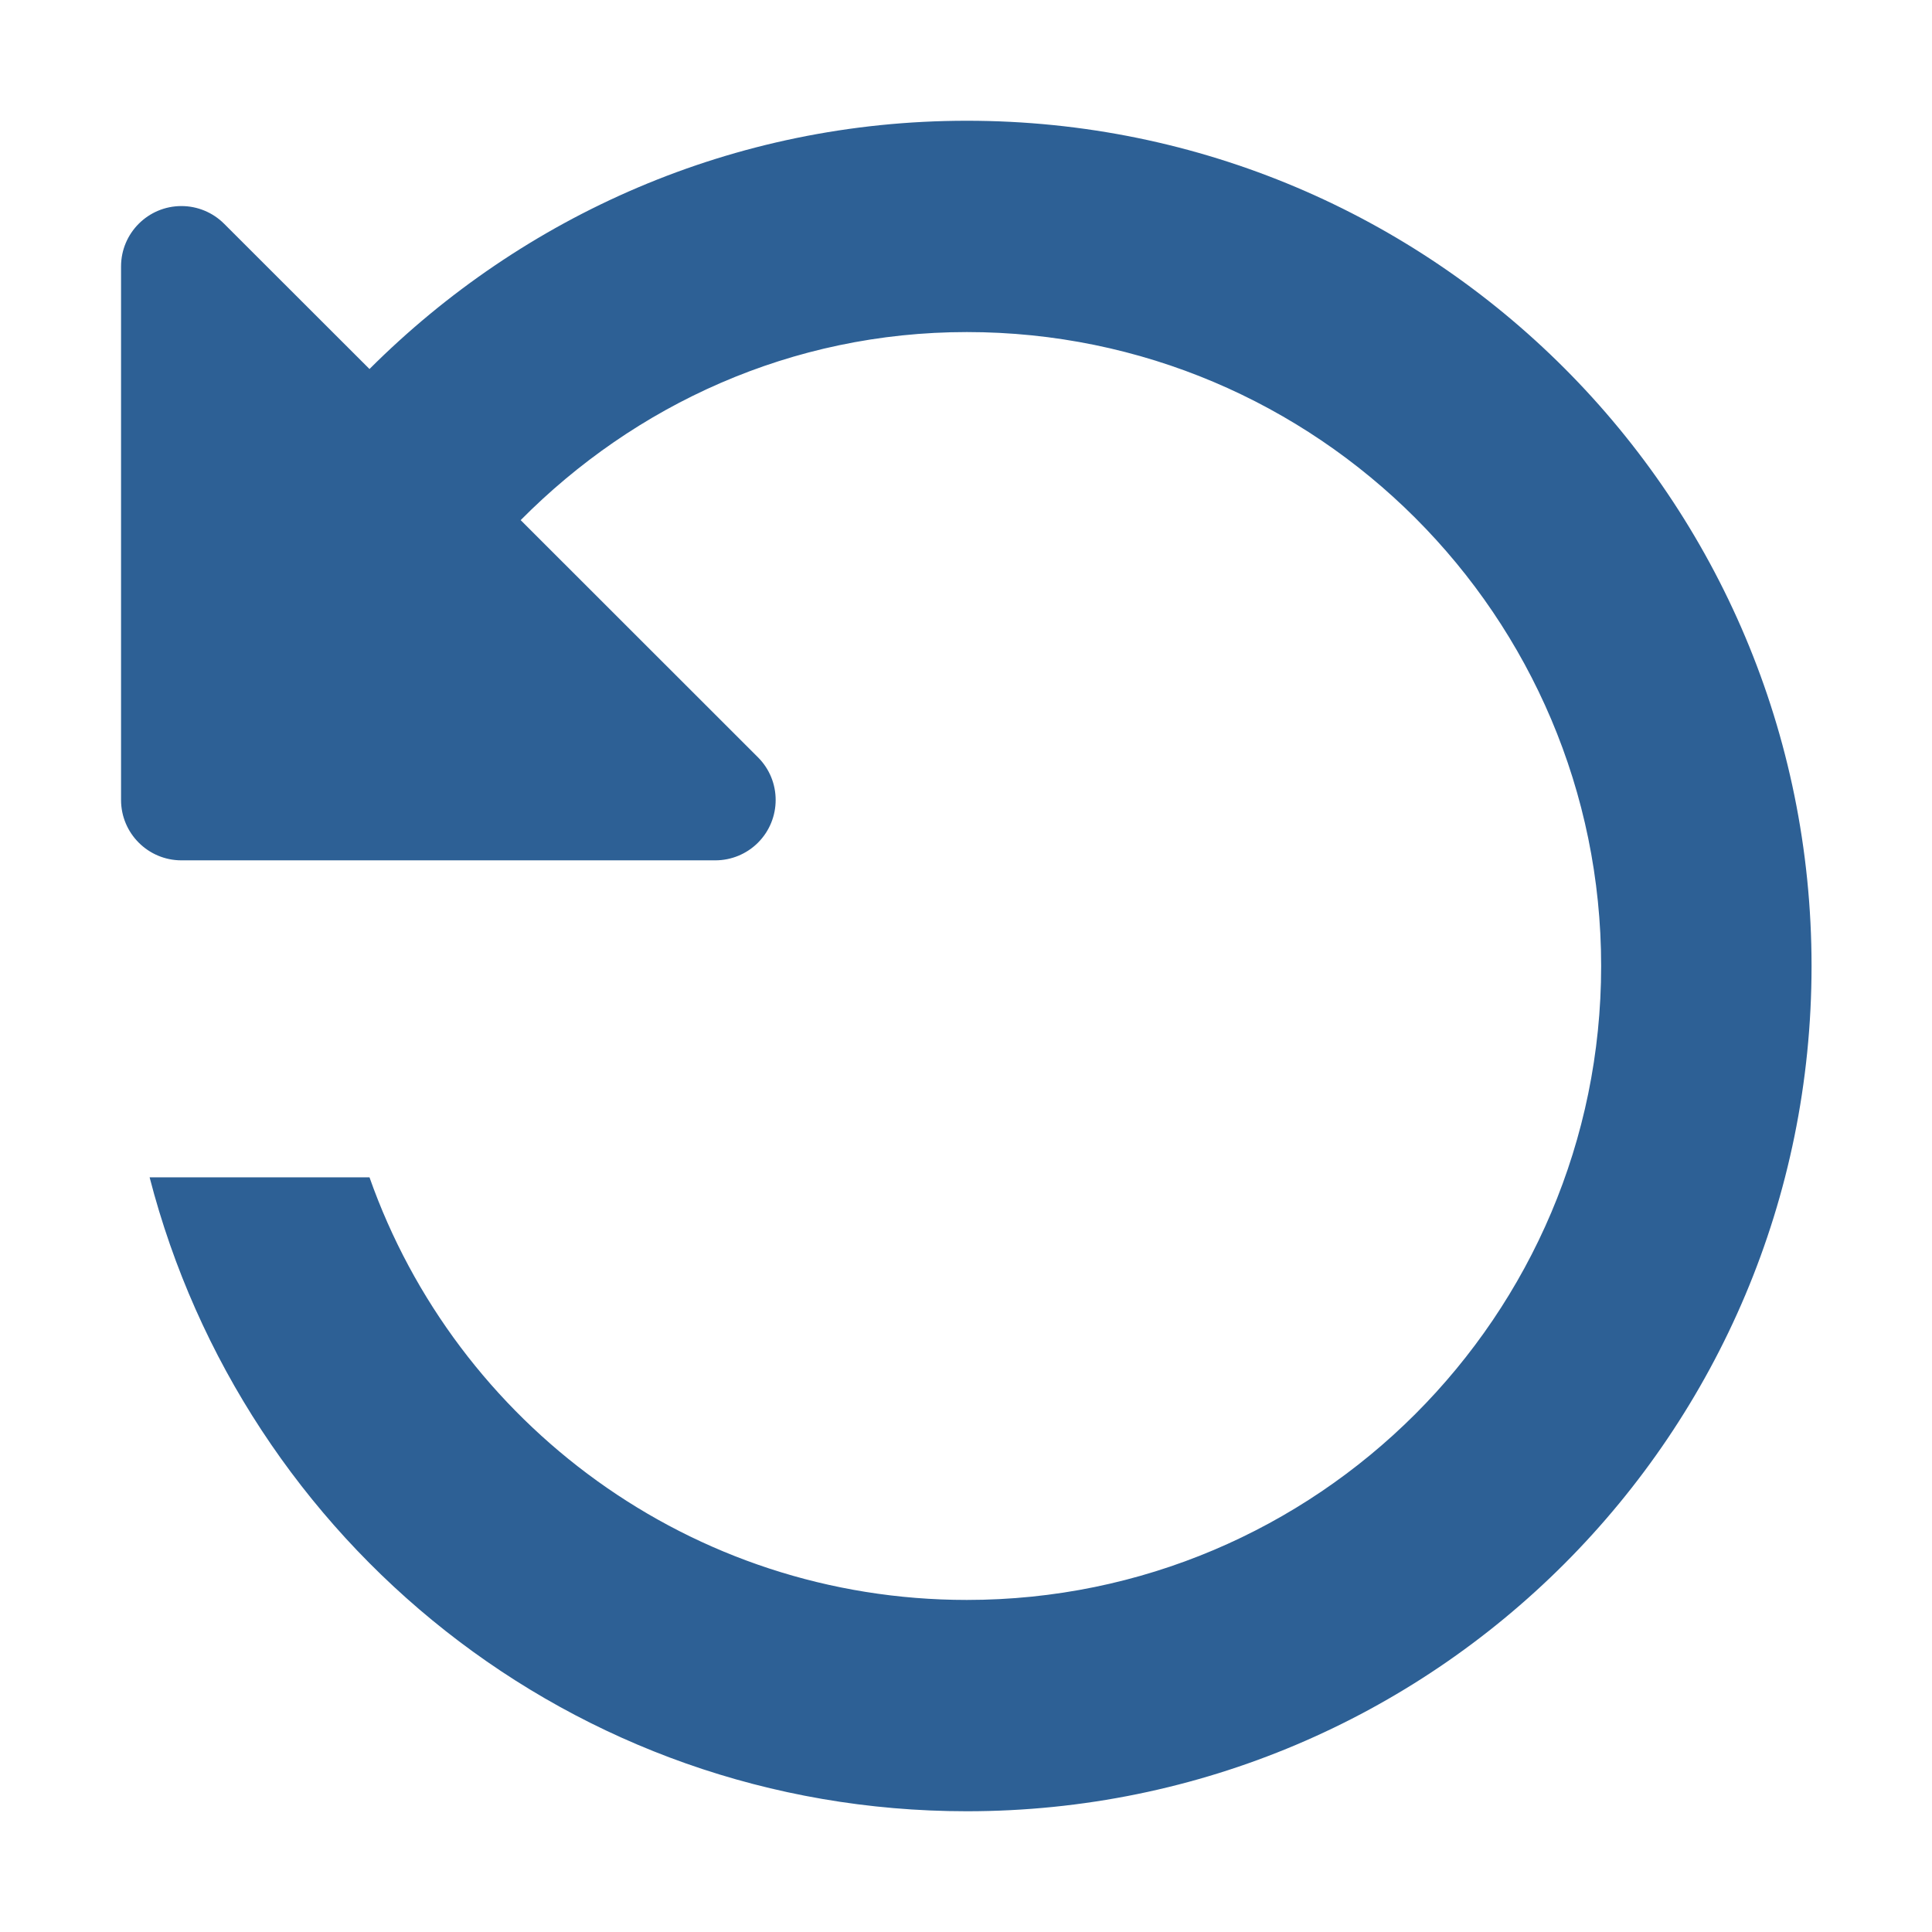
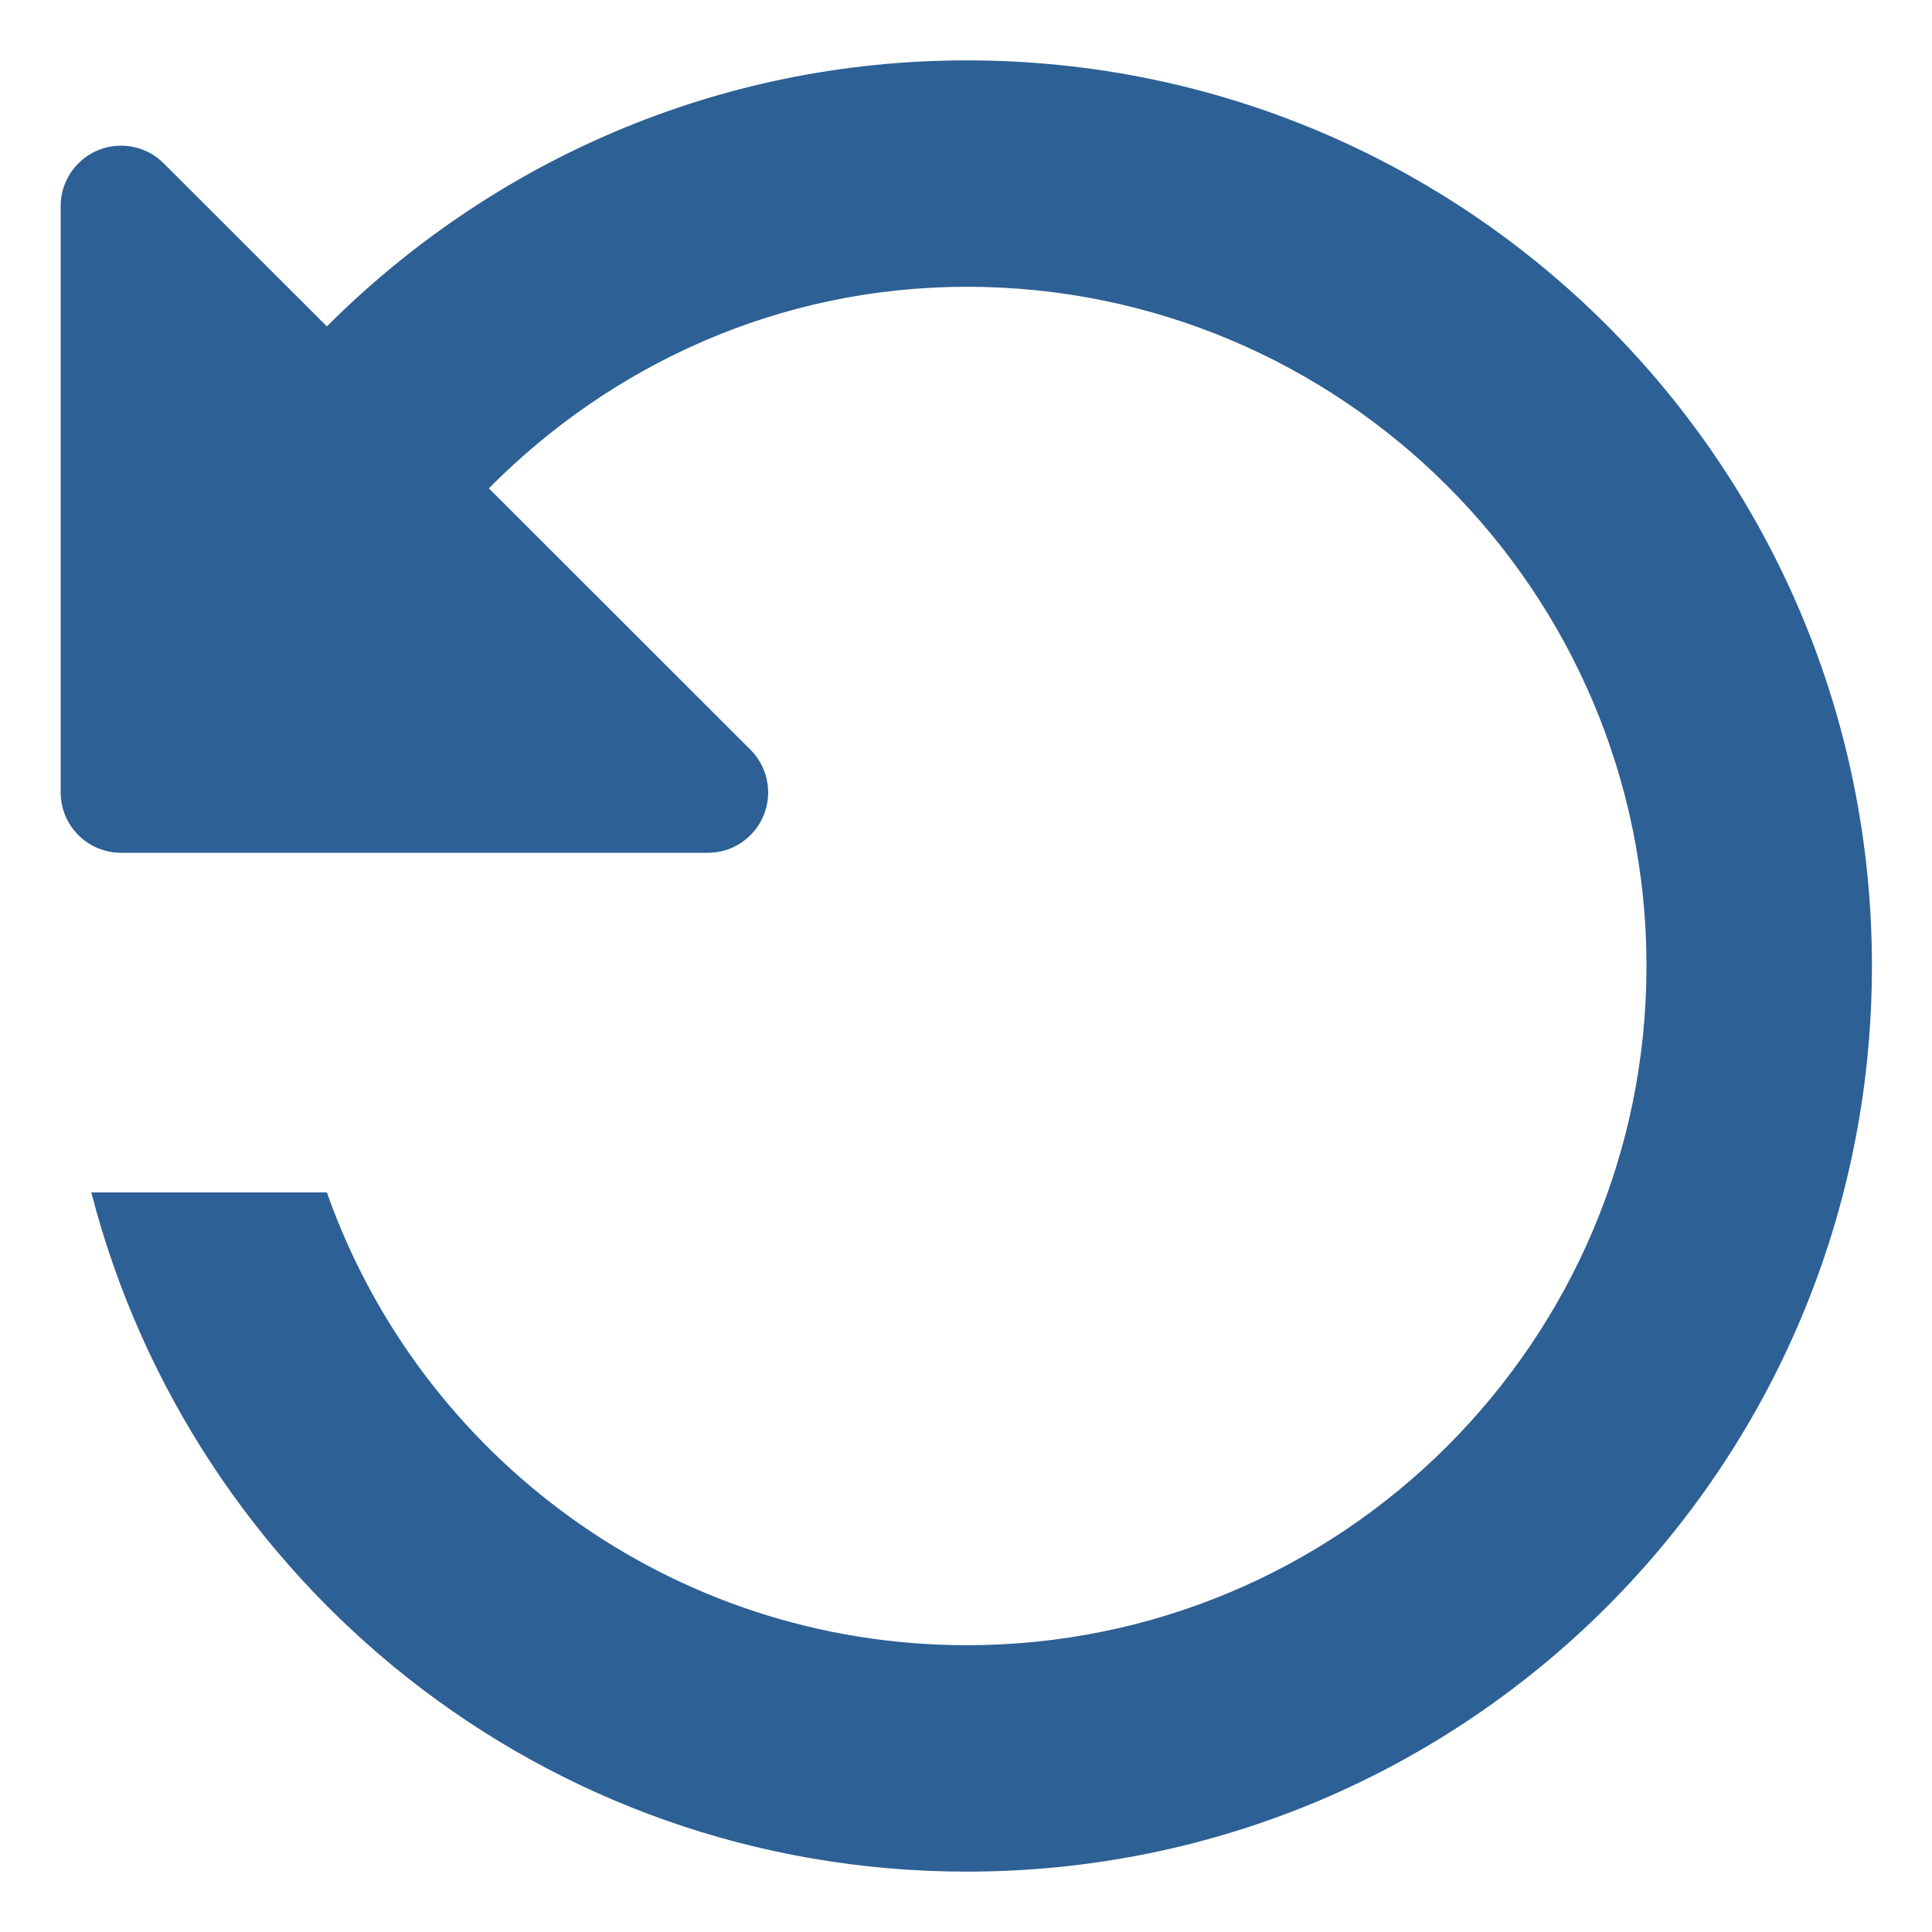
<svg xmlns="http://www.w3.org/2000/svg" width="32px" height="32px" viewBox="0 0 32 32" version="1.1">
  <g id="reset" stroke="none" stroke-width="1" fill="none" fill-rule="evenodd">
-     <path d="M25.89,6.112 C23.351,3.575 19.866,2 15.996,2 C8.256,2 2.005,8.265 2.005,16 C2.005,23.735 8.256,30 15.996,30 C22.528,30 27.974,25.538 29.532,19.5 L25.89,19.5 C24.454,23.578 20.567,26.5 15.996,26.5 C10.2,26.5 5.49,21.793 5.49,16 C5.49,10.207 10.2,5.5 15.996,5.5 C18.903,5.5 21.495,6.707 23.386,8.615 L19.456,12.543 C19.065,12.933 19.065,13.566 19.455,13.957 C19.643,14.145 19.897,14.25 20.163,14.25 L29.005,14.25 C29.557,14.25 30.005,13.802 30.005,13.25 L30.005,4.413 C30.005,3.861 29.557,3.413 29.005,3.413 C28.74,3.413 28.486,3.518 28.298,3.706 L25.89,6.112 L25.89,6.112 Z" id="Path" fill="#2D6095" fill-rule="nonzero" transform="translate(16.005, 16) scale(-1, 1) translate(-16.005, -16) " />
+     <path d="M26.596,5.406 C23.876,2.688 20.142,1 15.996,1 C7.703,1 1.005,7.713 1.005,16 C1.005,24.288 7.703,31 15.996,31 C22.994,31 28.829,26.219 30.498,19.75 L26.596,19.75 C25.058,24.119 20.892,27.25 15.996,27.25 C9.785,27.25 4.739,22.206 4.739,16 C4.739,9.794 9.785,4.75 15.996,4.75 C19.11,4.75 21.887,6.044 23.913,8.088 L19.58,12.418 C19.19,12.808 19.189,13.441 19.58,13.832 C19.767,14.02 20.022,14.125 20.287,14.125 L30.005,14.125 C30.557,14.125 31.005,13.677 31.005,13.125 L31.005,3.413 C31.005,2.861 30.557,2.413 30.005,2.413 C29.74,2.413 29.486,2.518 29.298,2.706 L26.596,5.406 L26.596,5.406 Z" id="Path" fill="#2D6095" fill-rule="nonzero" transform="translate(16.005, 16) scale(-1, 1) translate(-16.005, -16) " />
  </g>
</svg>
